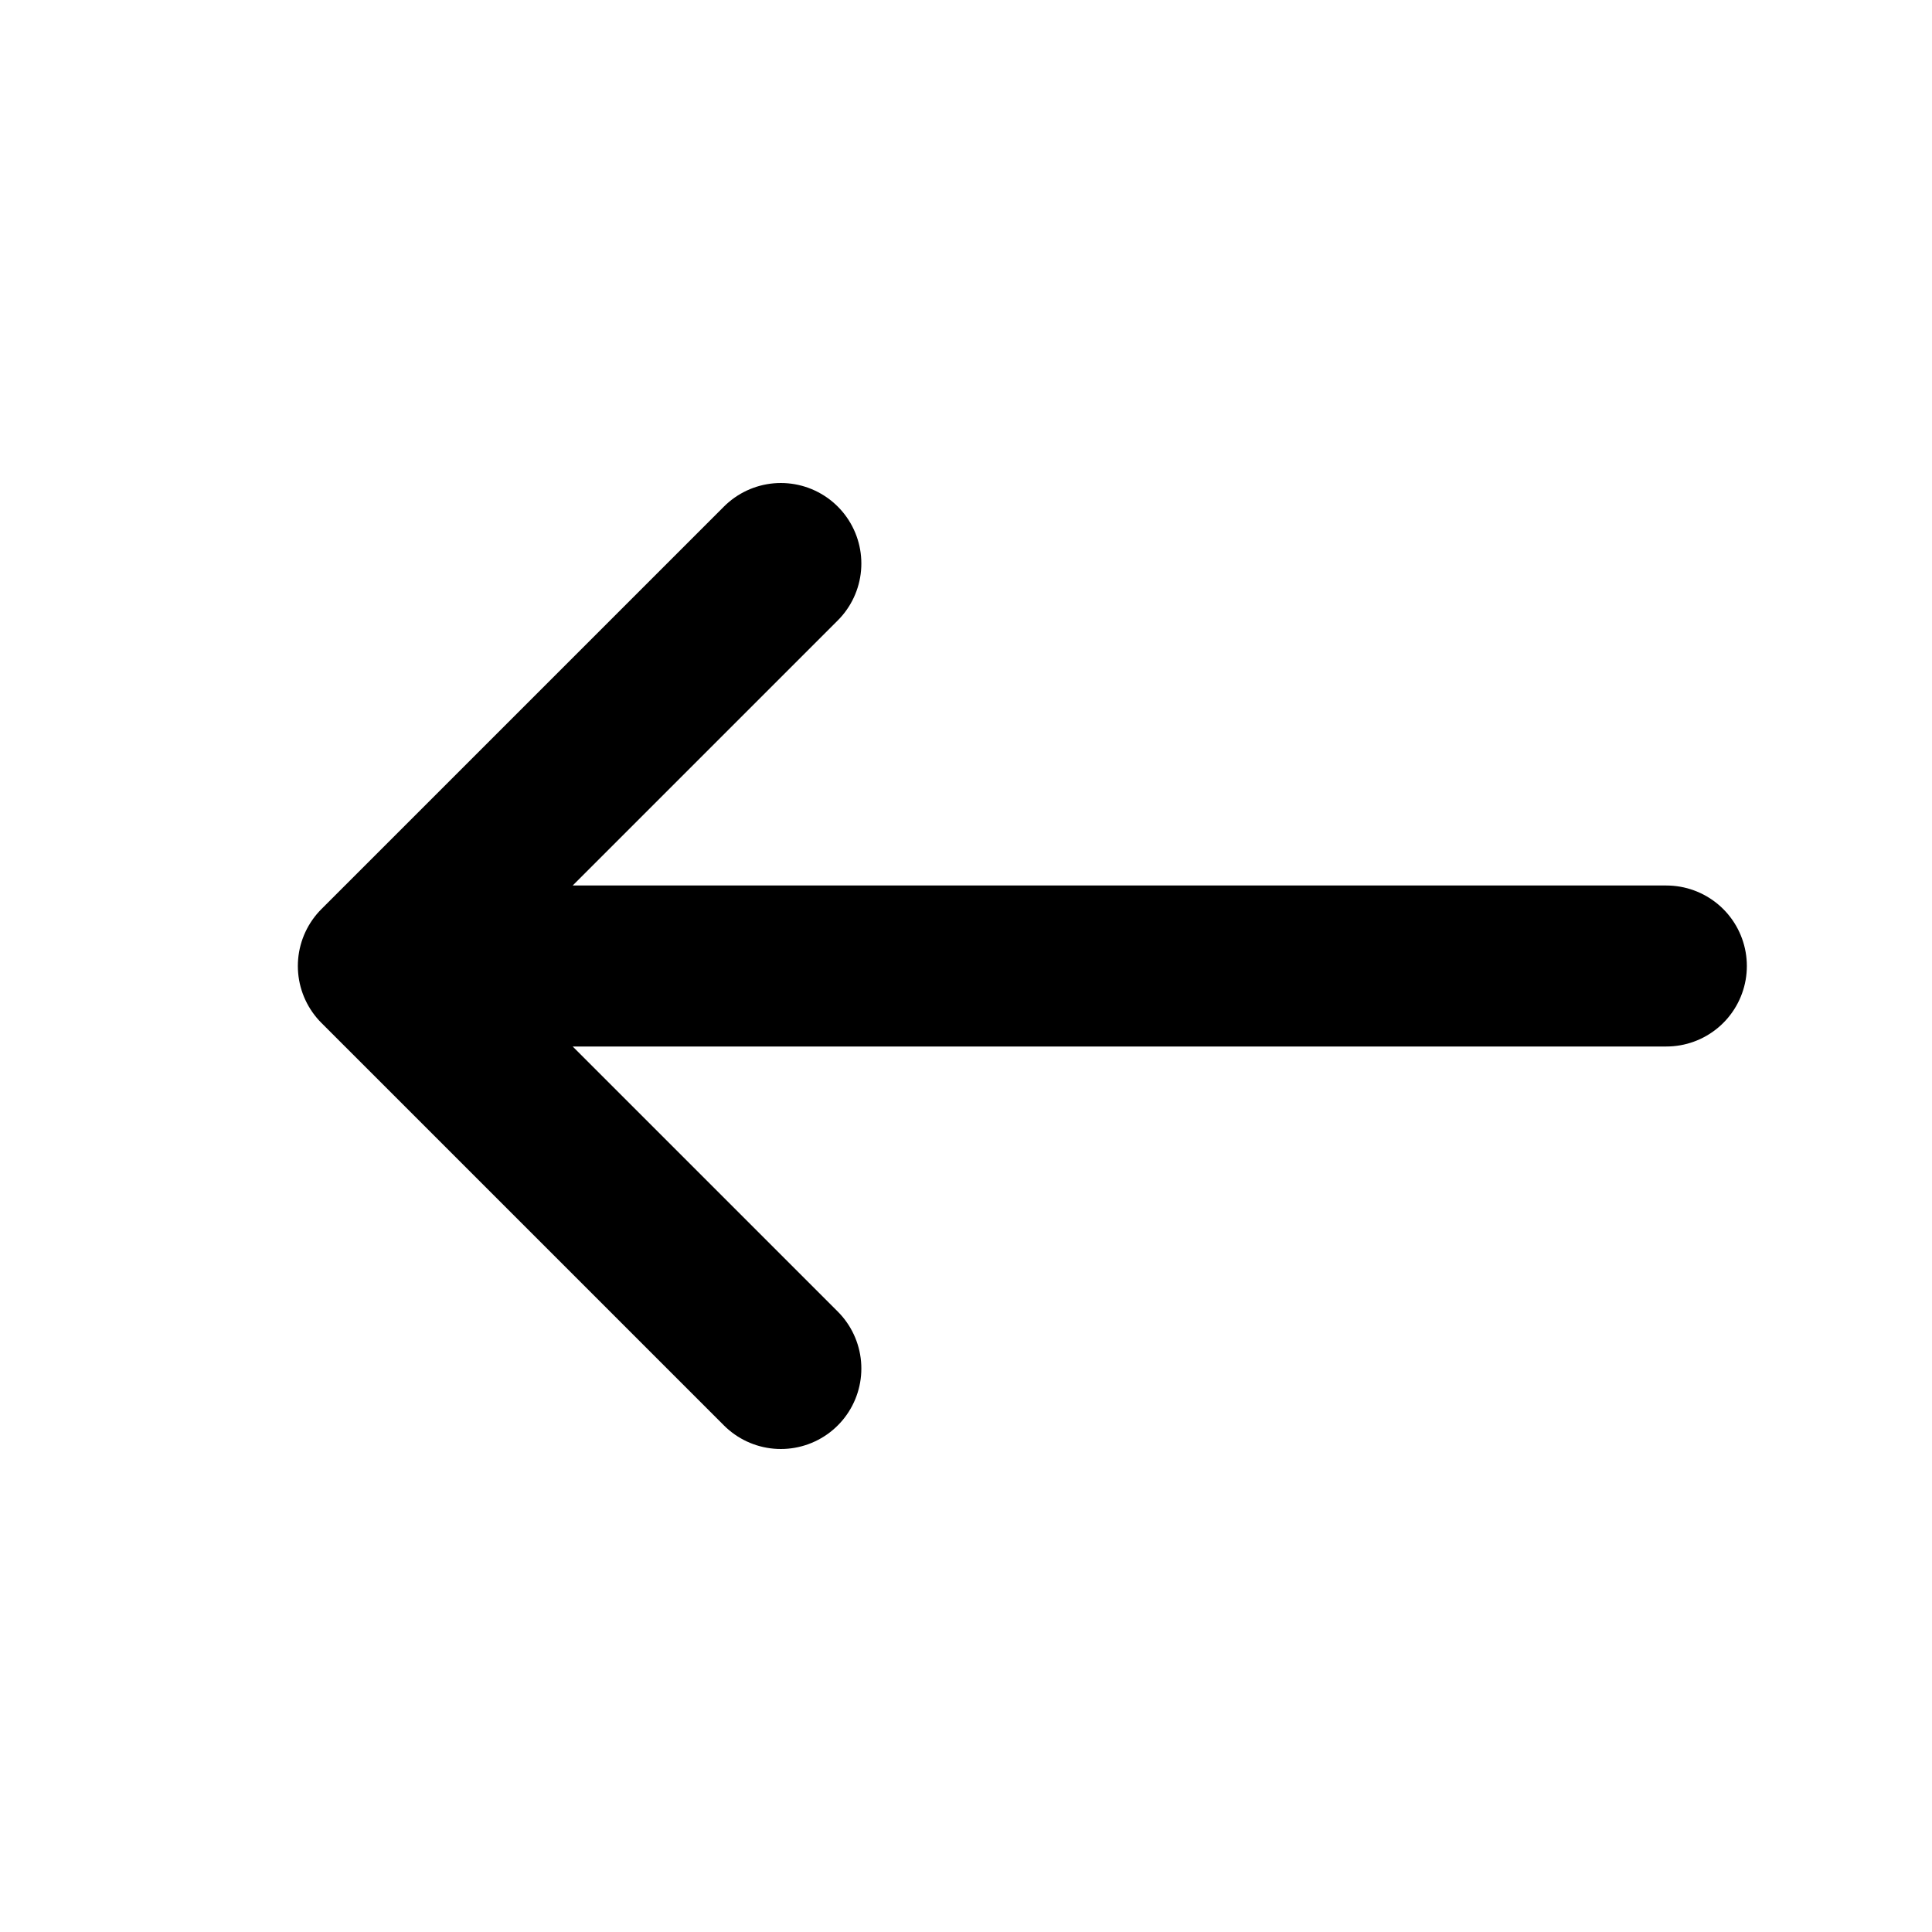
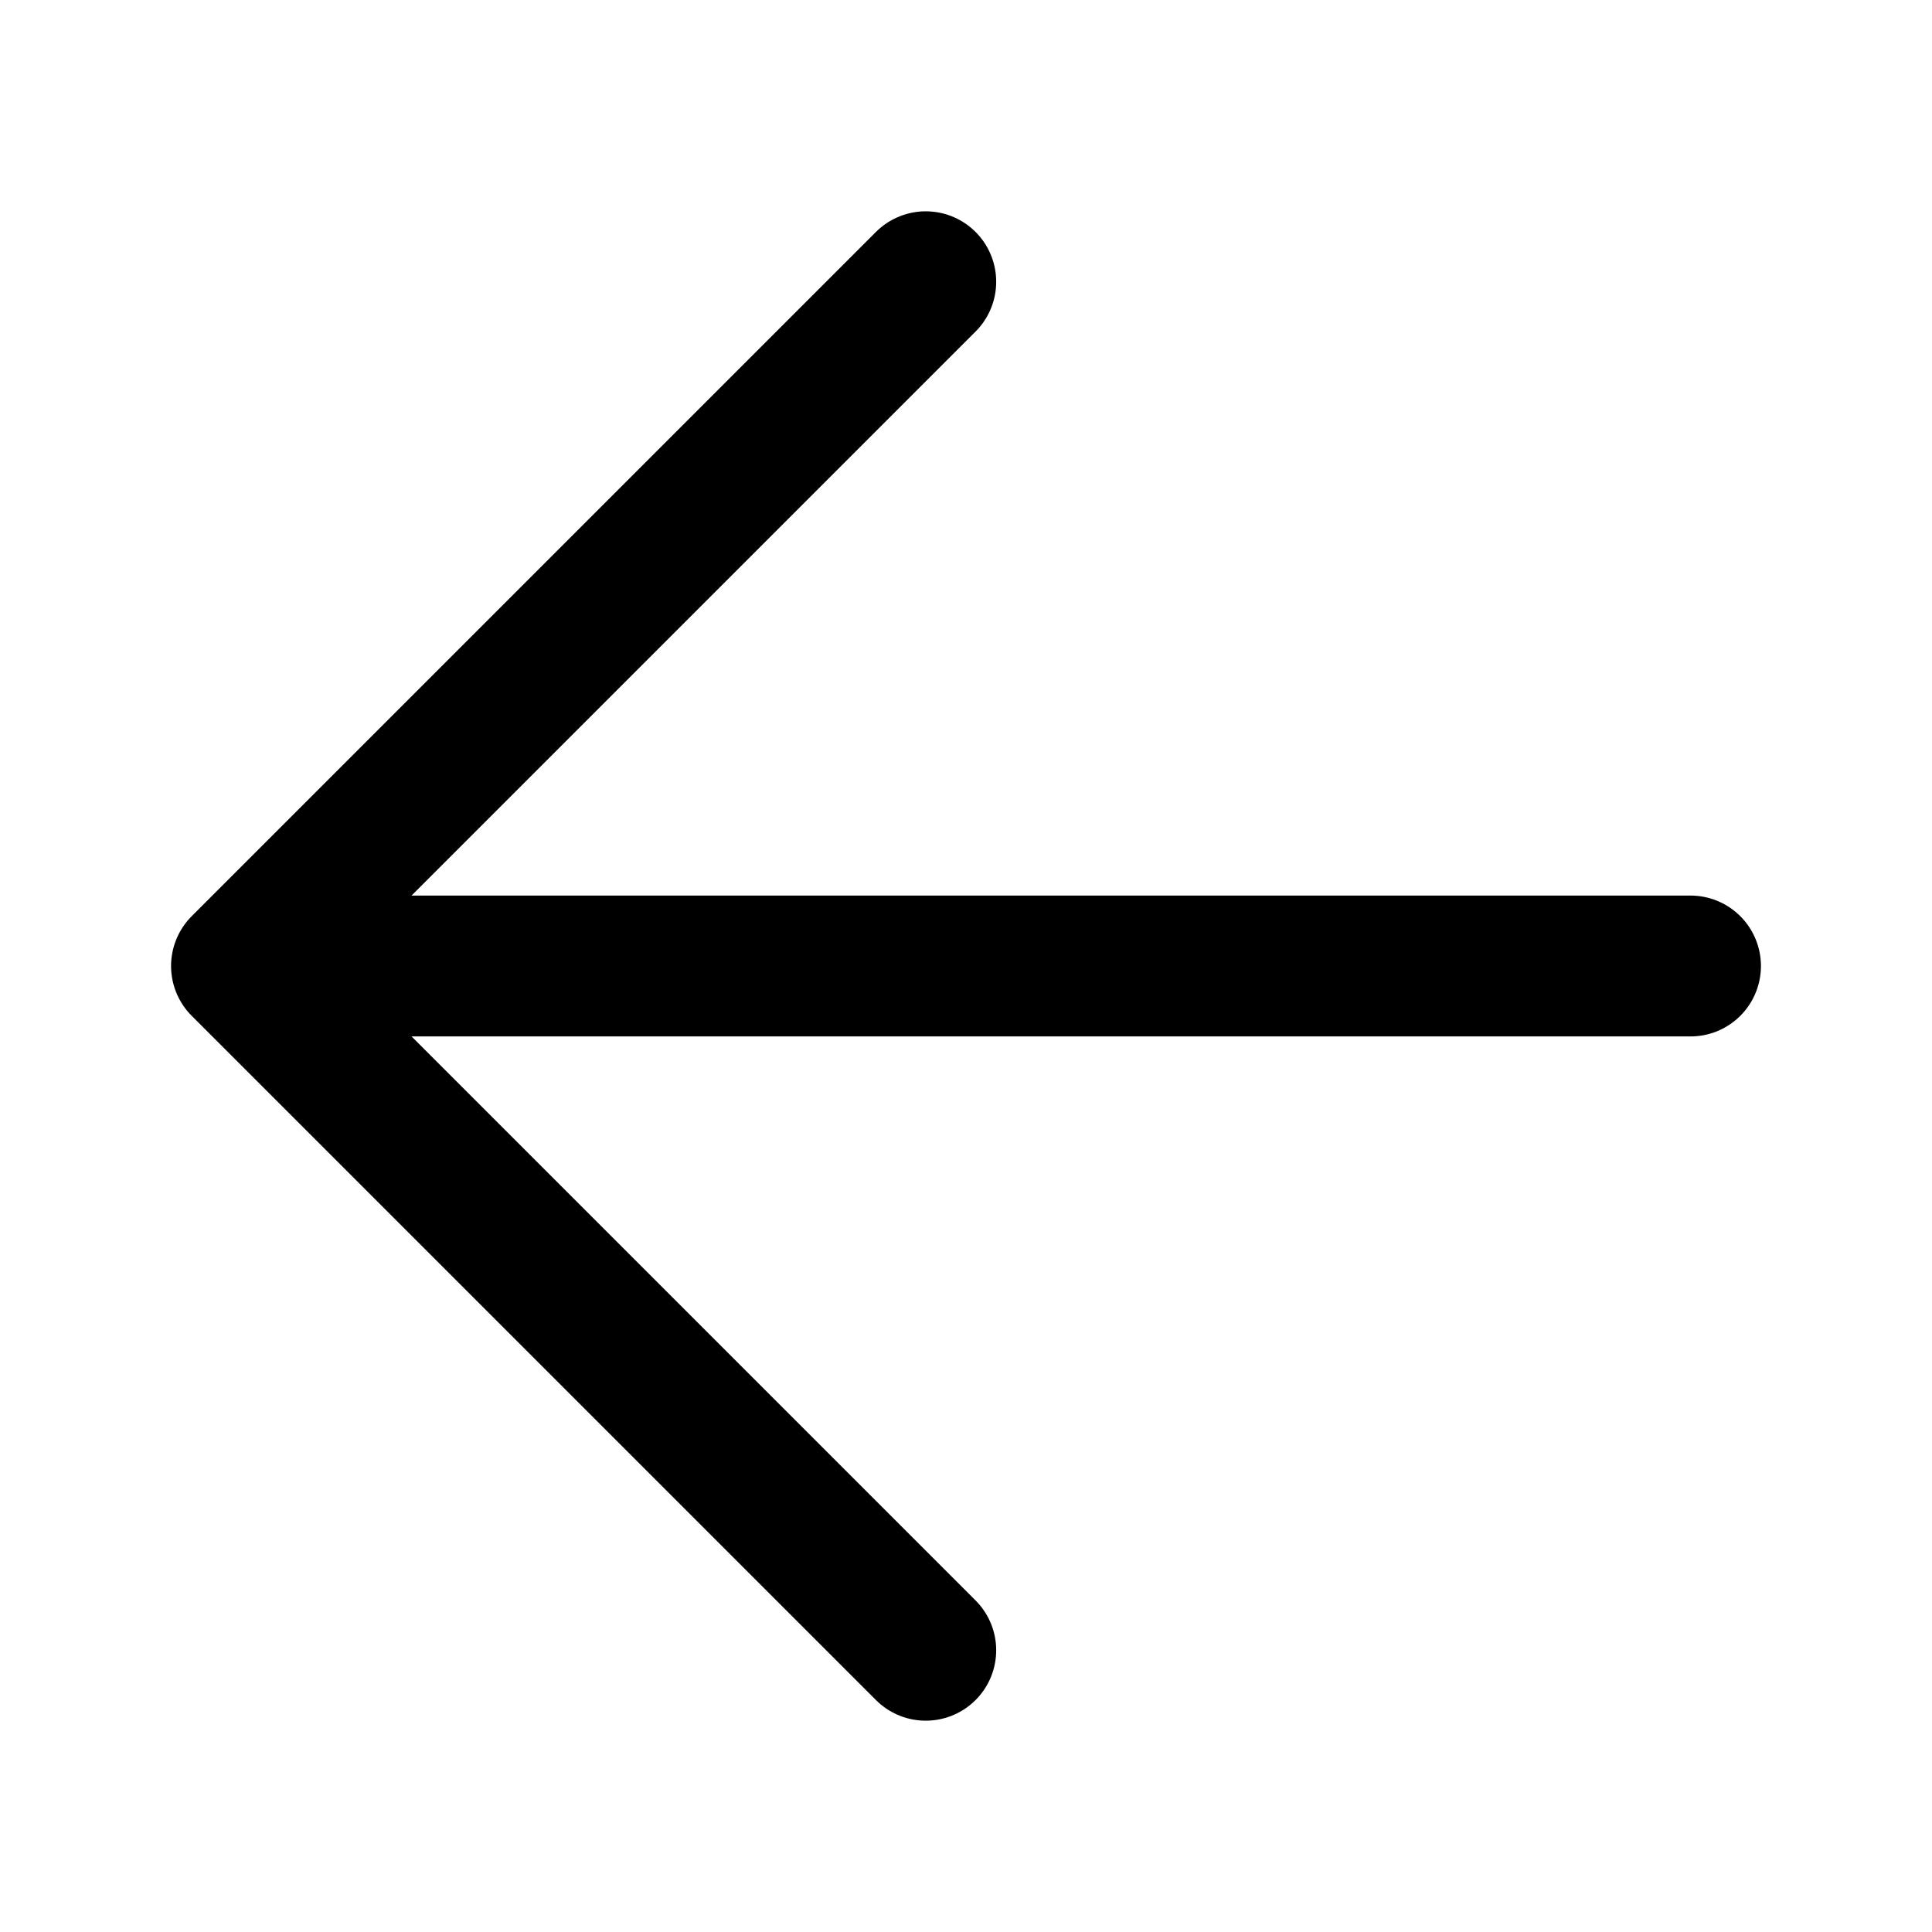
- <svg xmlns="http://www.w3.org/2000/svg" viewBox="0 0 24 24" width="24" height="24" fill="none">
-   <path d="M20.7 12L4.7 12M9.7 17L4.7 12L9.7 7" fill="none" stroke="currentColor" stroke-width="2" stroke-linecap="round" stroke-linejoin="round" />
+ <svg xmlns="http://www.w3.org/2000/svg" width="24" height="24" viewBox="0 0 24 24" stroke-width="1.75" fill="none">
+   <path d="M21 12L3 12M3 12L11.5 3.5M3 12L11.5 20.5" stroke="currentColor" stroke-linecap="round" stroke-linejoin="round" />
</svg>
